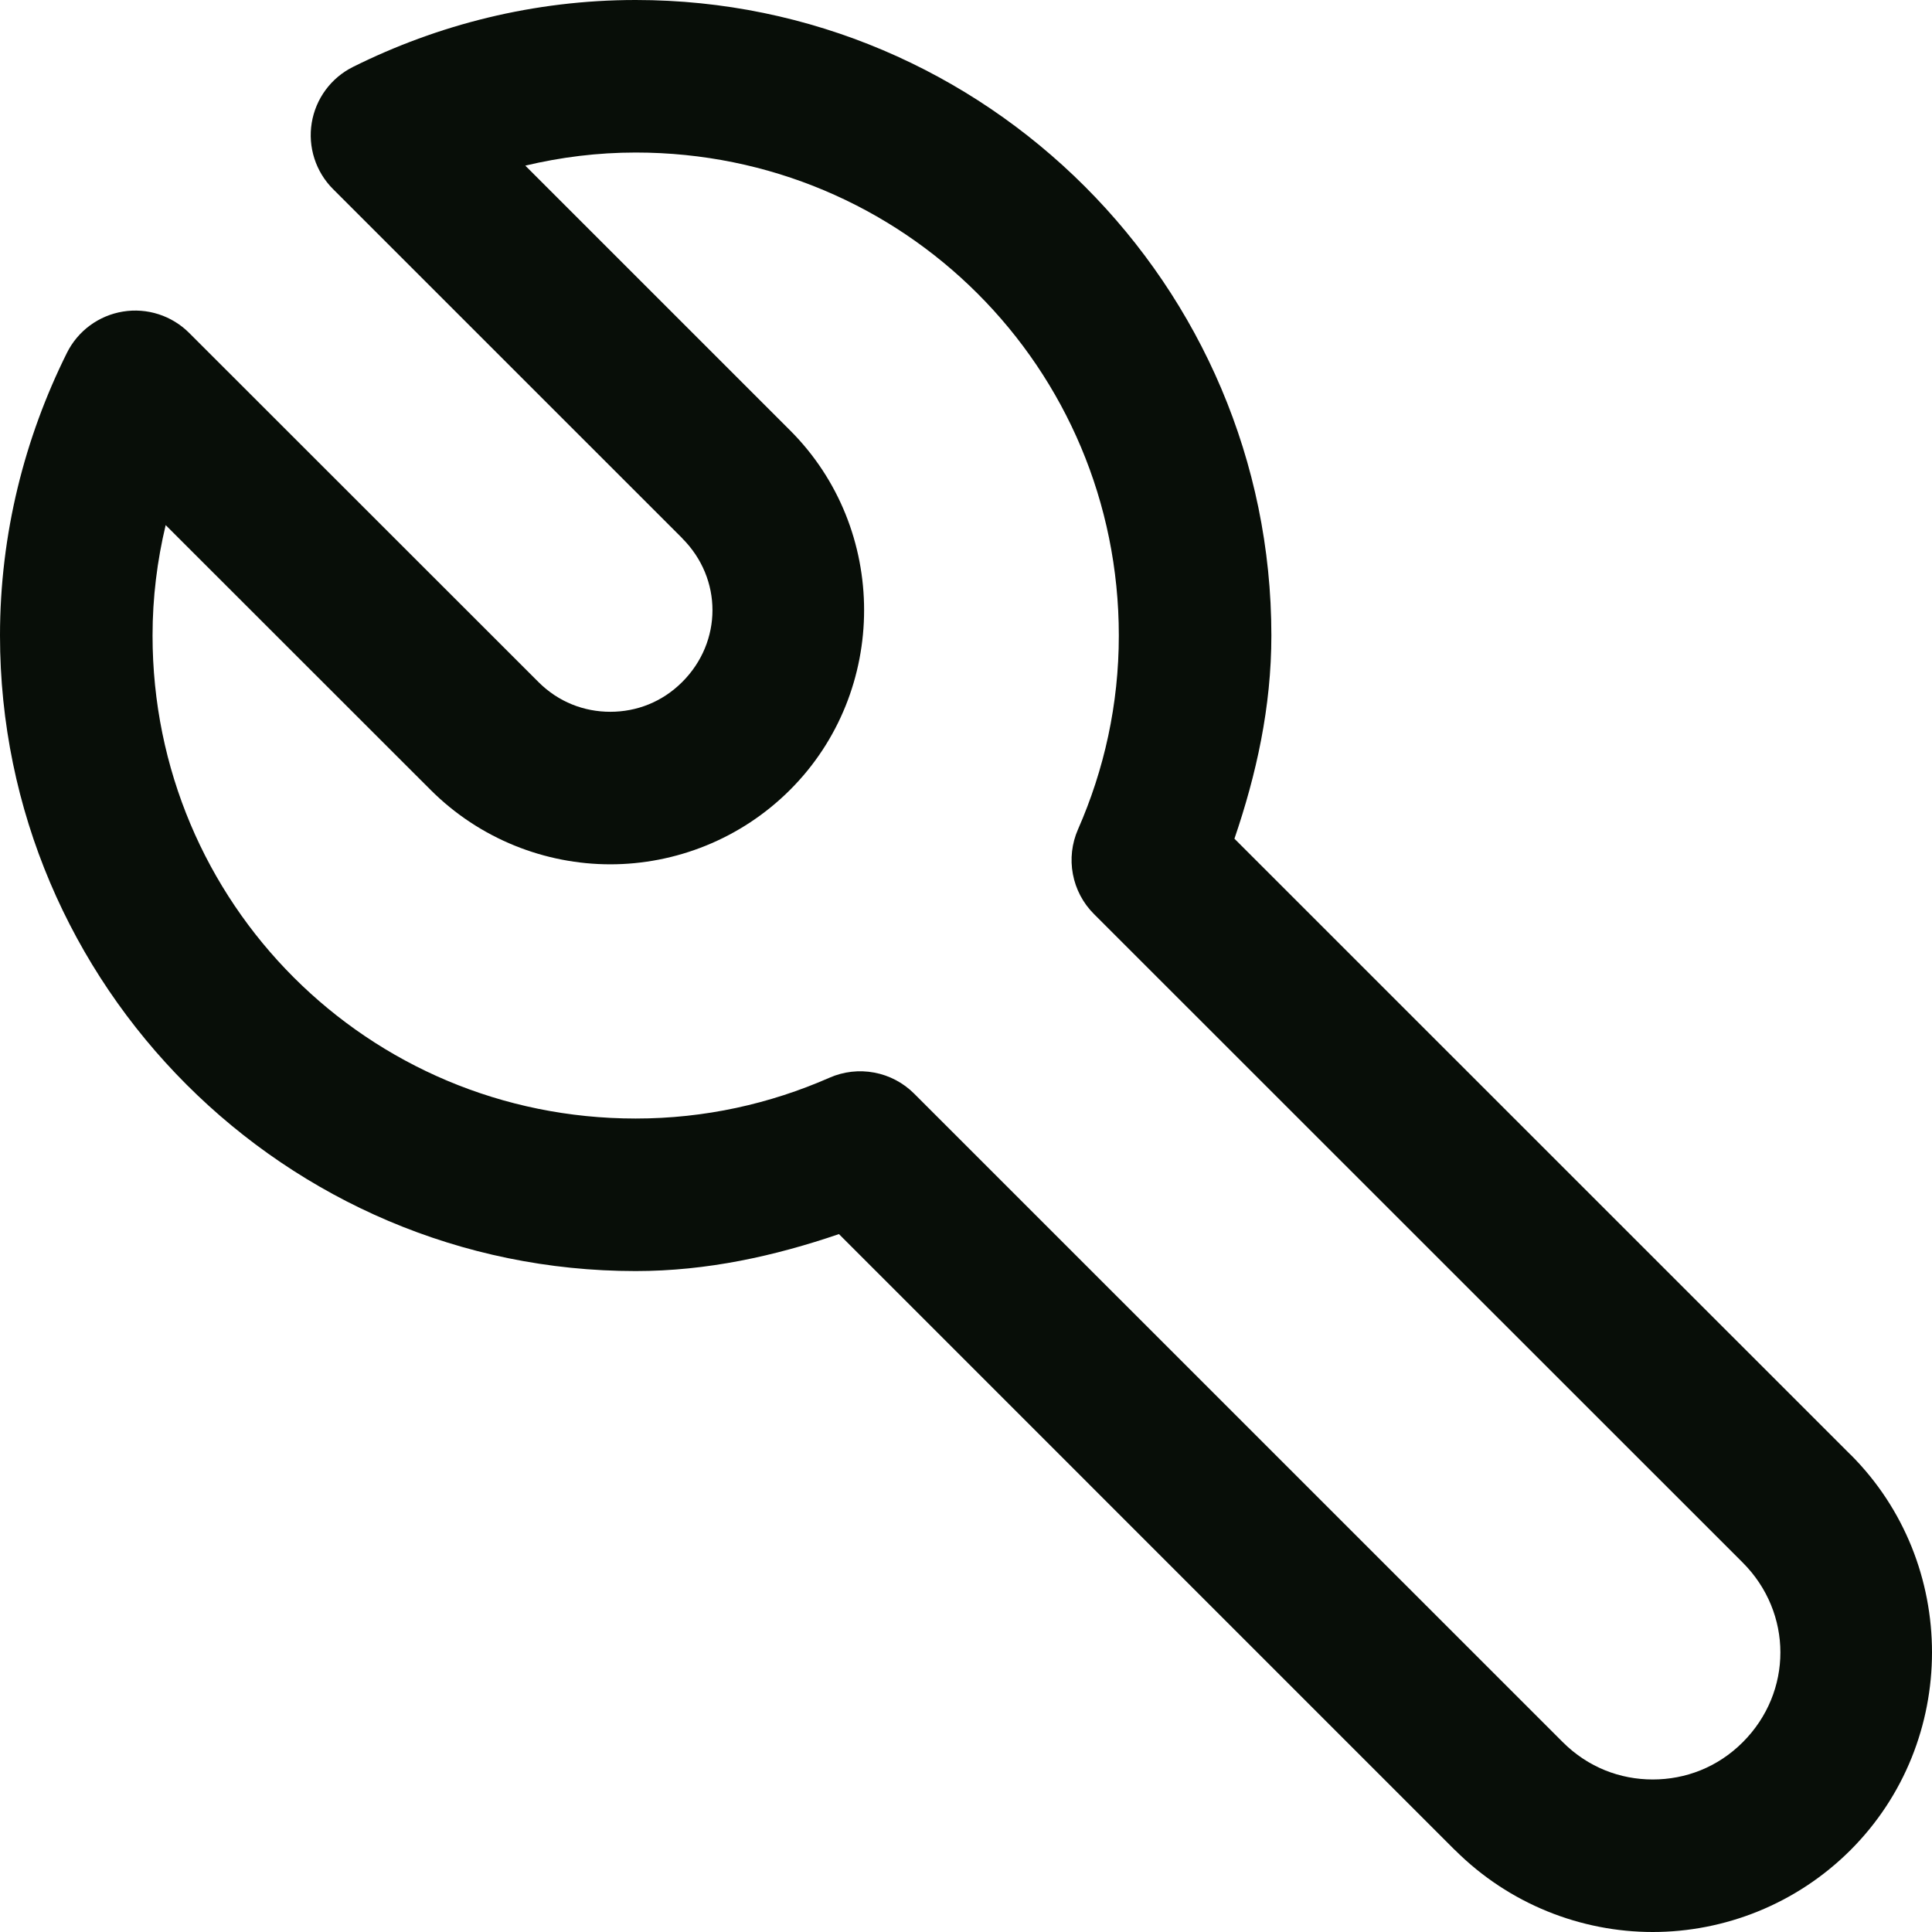
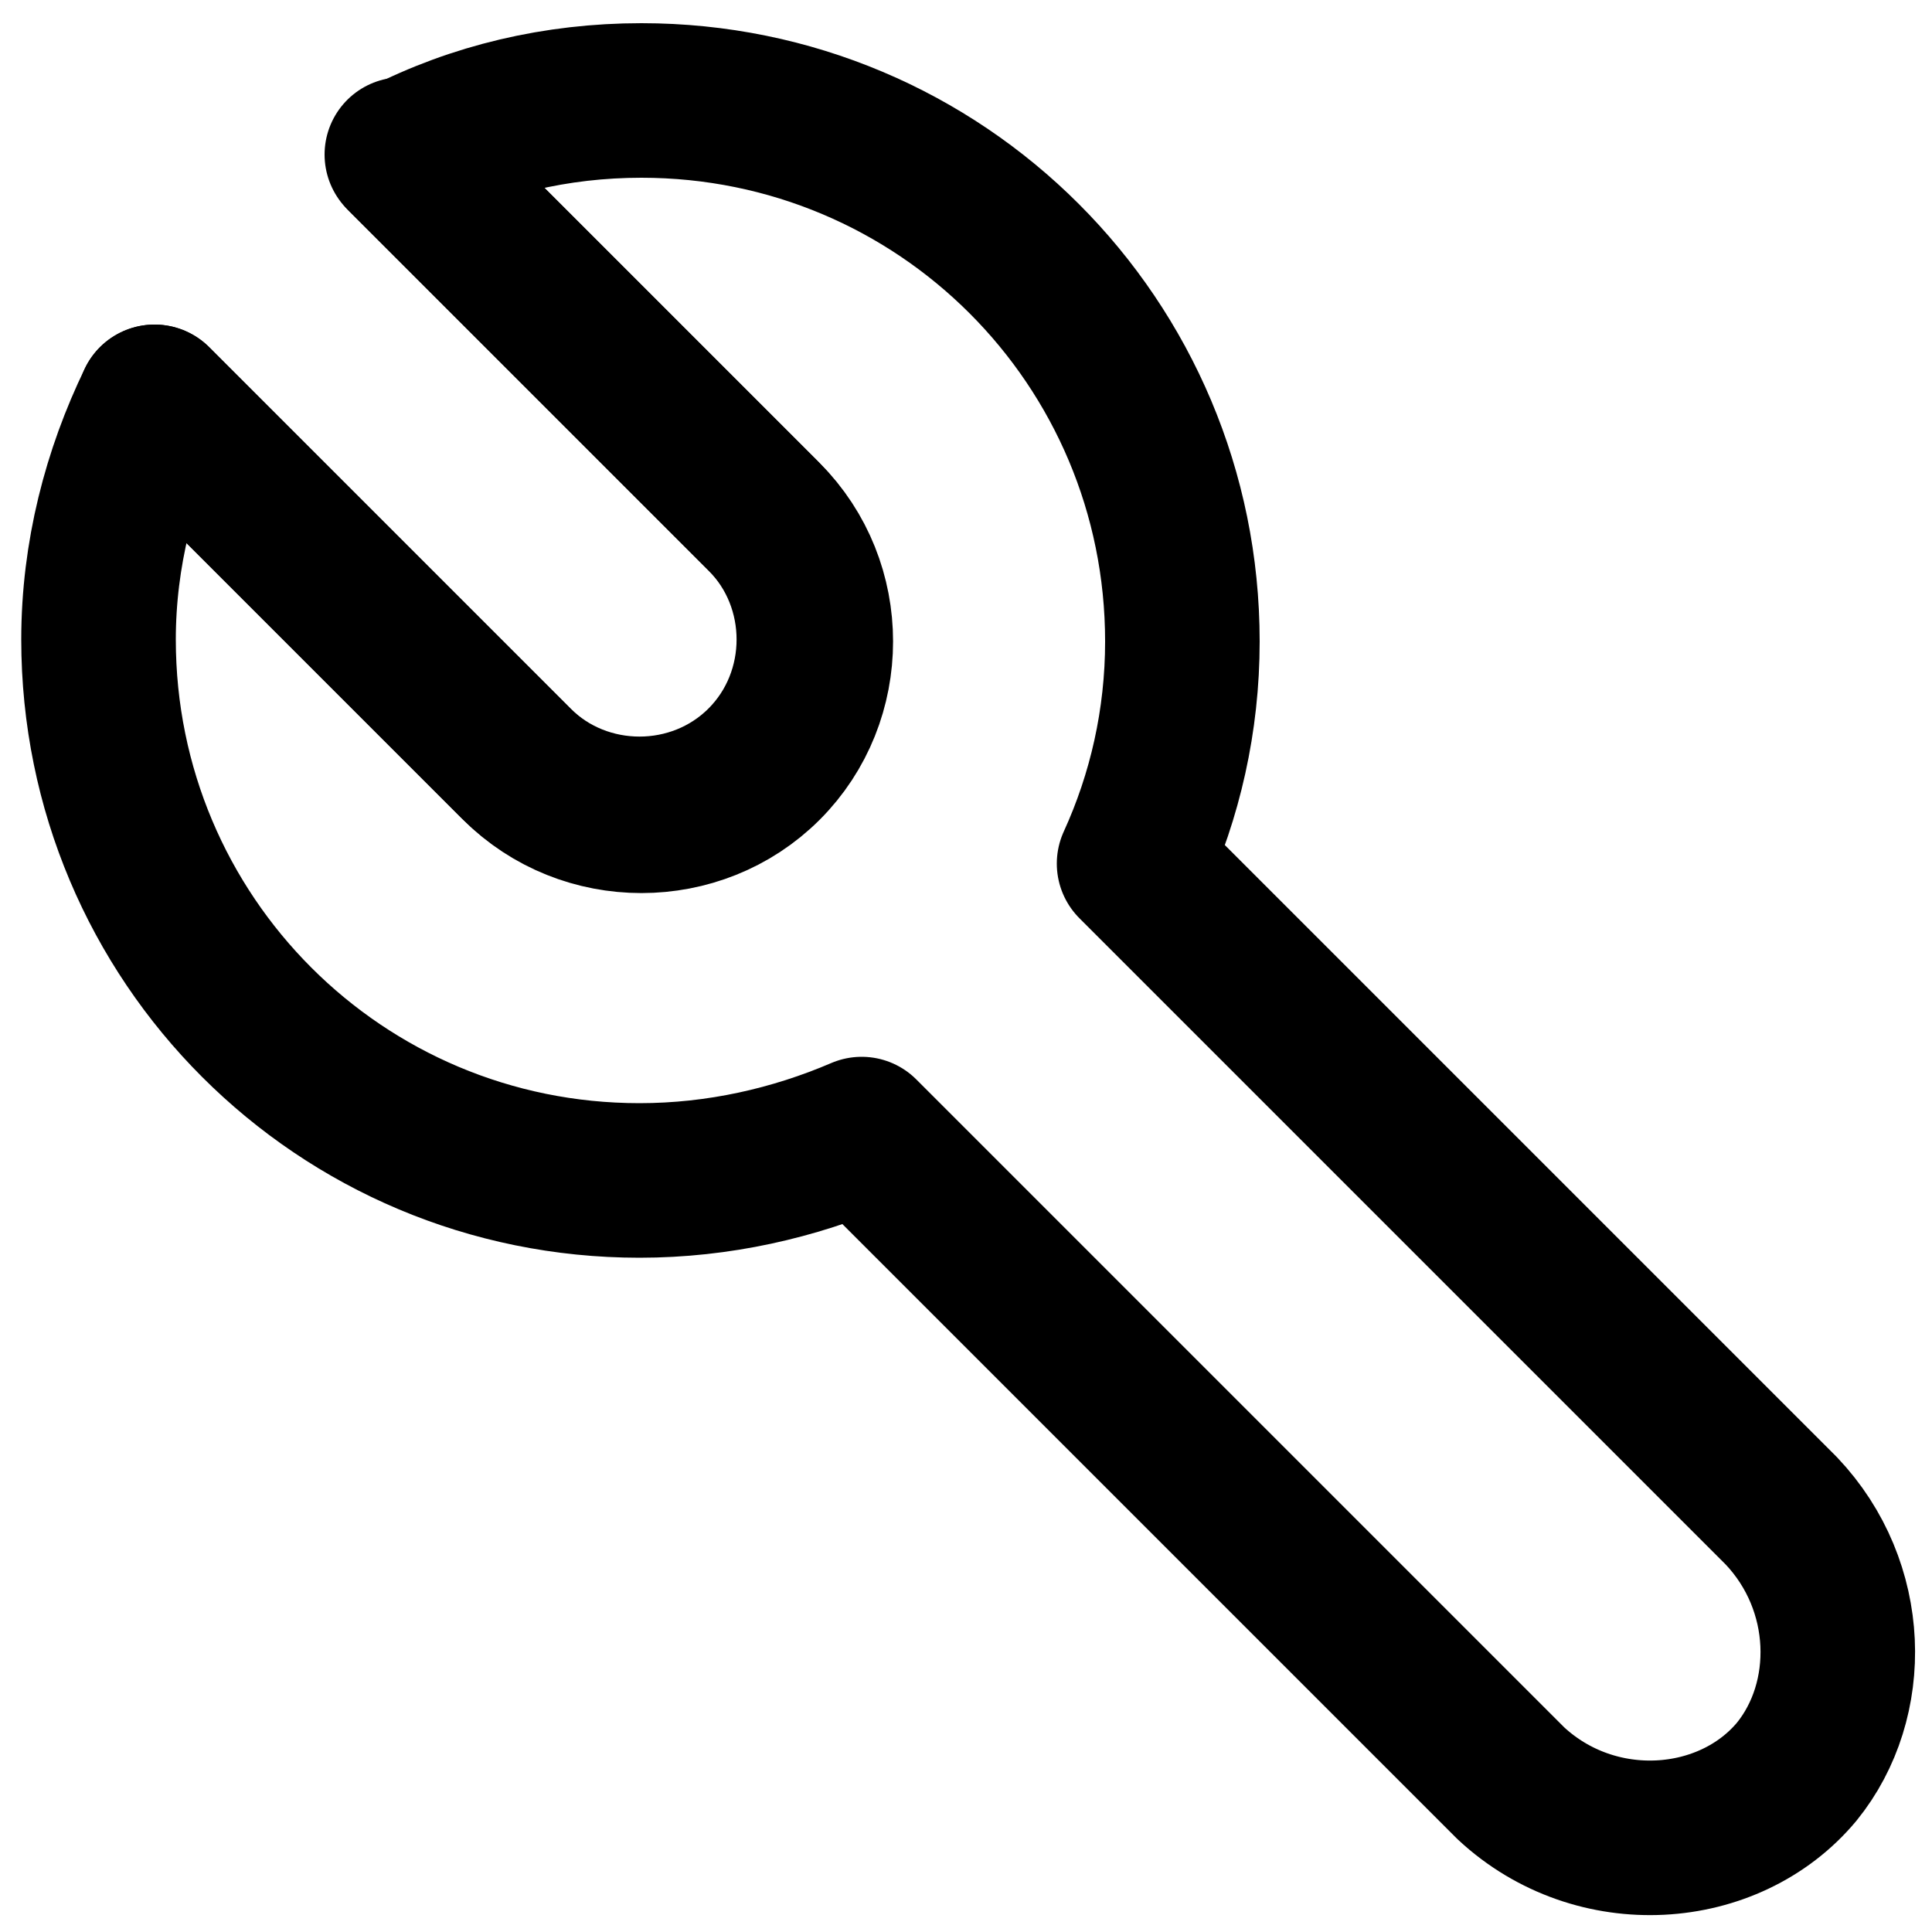
- <svg xmlns="http://www.w3.org/2000/svg" width="100" height="100" viewBox="0 0 100 100" fill="none">
-   <path d="M32.906 0C51.029 0 65.806 14.774 65.806 32.895C65.806 36.597 65.028 40.09 63.894 43.411L95.782 75.293H95.787C101.407 80.912 101.403 90.142 95.782 95.76C92.972 98.566 89.247 100 85.546 100C81.846 100 78.122 98.566 75.311 95.76H75.306L43.424 63.877C40.102 65.011 36.606 65.79 32.901 65.79C14.777 65.79 -5.63112e-07 51.015 -5.63112e-07 32.895C-5.63112e-07 27.629 1.278 22.656 3.465 18.262C3.744 17.702 4.152 17.216 4.656 16.845C5.16 16.474 5.744 16.228 6.362 16.127C6.979 16.026 7.612 16.073 8.208 16.265C8.803 16.456 9.345 16.787 9.788 17.229L27.868 35.3C28.911 36.343 30.236 36.842 31.59 36.842C32.943 36.842 34.269 36.343 35.312 35.3C37.399 33.215 37.399 29.948 35.312 27.863V27.858L17.237 9.786C16.795 9.343 16.464 8.802 16.273 8.206C16.081 7.611 16.034 6.978 16.135 6.361C16.236 5.743 16.482 5.159 16.853 4.655C17.224 4.151 17.71 3.743 18.27 3.464C22.666 1.274 27.639 0 32.906 0ZM32.906 7.895C30.933 7.895 29.024 8.136 27.189 8.573L40.894 22.276C46.003 27.38 46.003 35.778 40.894 40.882C38.342 43.434 34.953 44.737 31.59 44.737C28.227 44.737 24.837 43.434 22.285 40.882L8.575 27.179C8.137 29.015 7.896 30.923 7.896 32.895C7.896 46.748 19.045 57.895 32.901 57.895C36.477 57.895 39.855 57.135 42.935 55.782C43.663 55.462 44.471 55.37 45.252 55.517C46.034 55.663 46.753 56.043 47.315 56.605L80.894 90.178C82.2 91.48 83.858 92.105 85.546 92.105C87.237 92.105 88.898 91.482 90.204 90.178C92.805 87.579 92.801 83.477 90.199 80.875L56.62 47.307C56.058 46.745 55.678 46.026 55.532 45.244C55.385 44.463 55.477 43.656 55.797 42.928C57.15 39.849 57.91 36.468 57.91 32.895C57.91 19.041 46.761 7.895 32.906 7.895Z" fill="#080E08" />
+ <svg xmlns="http://www.w3.org/2000/svg" version="1.1" id="Livello_1" x="0px" y="0px" viewBox="0 0 100 100" style="enable-background:new 0 0 100 100;" xml:space="preserve">
+   <style type="text/css">
+ 	.st0{fill:none;stroke:#000000;stroke-width:8;stroke-linecap:round;stroke-linejoin:round;stroke-miterlimit:10;}
+ </style>
+   <g>
+     <path class="st0" d="M8,20.8l18.7,18.7c3.5,3.5,9.3,3.5,12.8,0c3.5-3.5,3.5-9.3,0-12.8L20.8,8" />
+     <path class="st0" d="M92.2,78.2L58.7,44.7c1.6-3.5,2.5-7.4,2.5-11.5c0-15.5-12.5-28-28-28c-4.4,0-8.6,1-12.3,2.9l18.7,18.7   c3.5,3.5,3.5,9.3,0,12.8c-3.5,3.5-9.3,3.5-12.8,0L8,20.8c-1.8,3.7-2.9,7.9-2.9,12.3c0,15.5,12.5,28,28,28c4.1,0,8-0.9,11.5-2.4   c1.1,1.1,21.9,21.9,33.6,33.6c4.4,4.1,11.3,3.6,14.8-0.6C96,88,95.9,82.1,92.2,78.2z" />
+   </g>
</svg>
